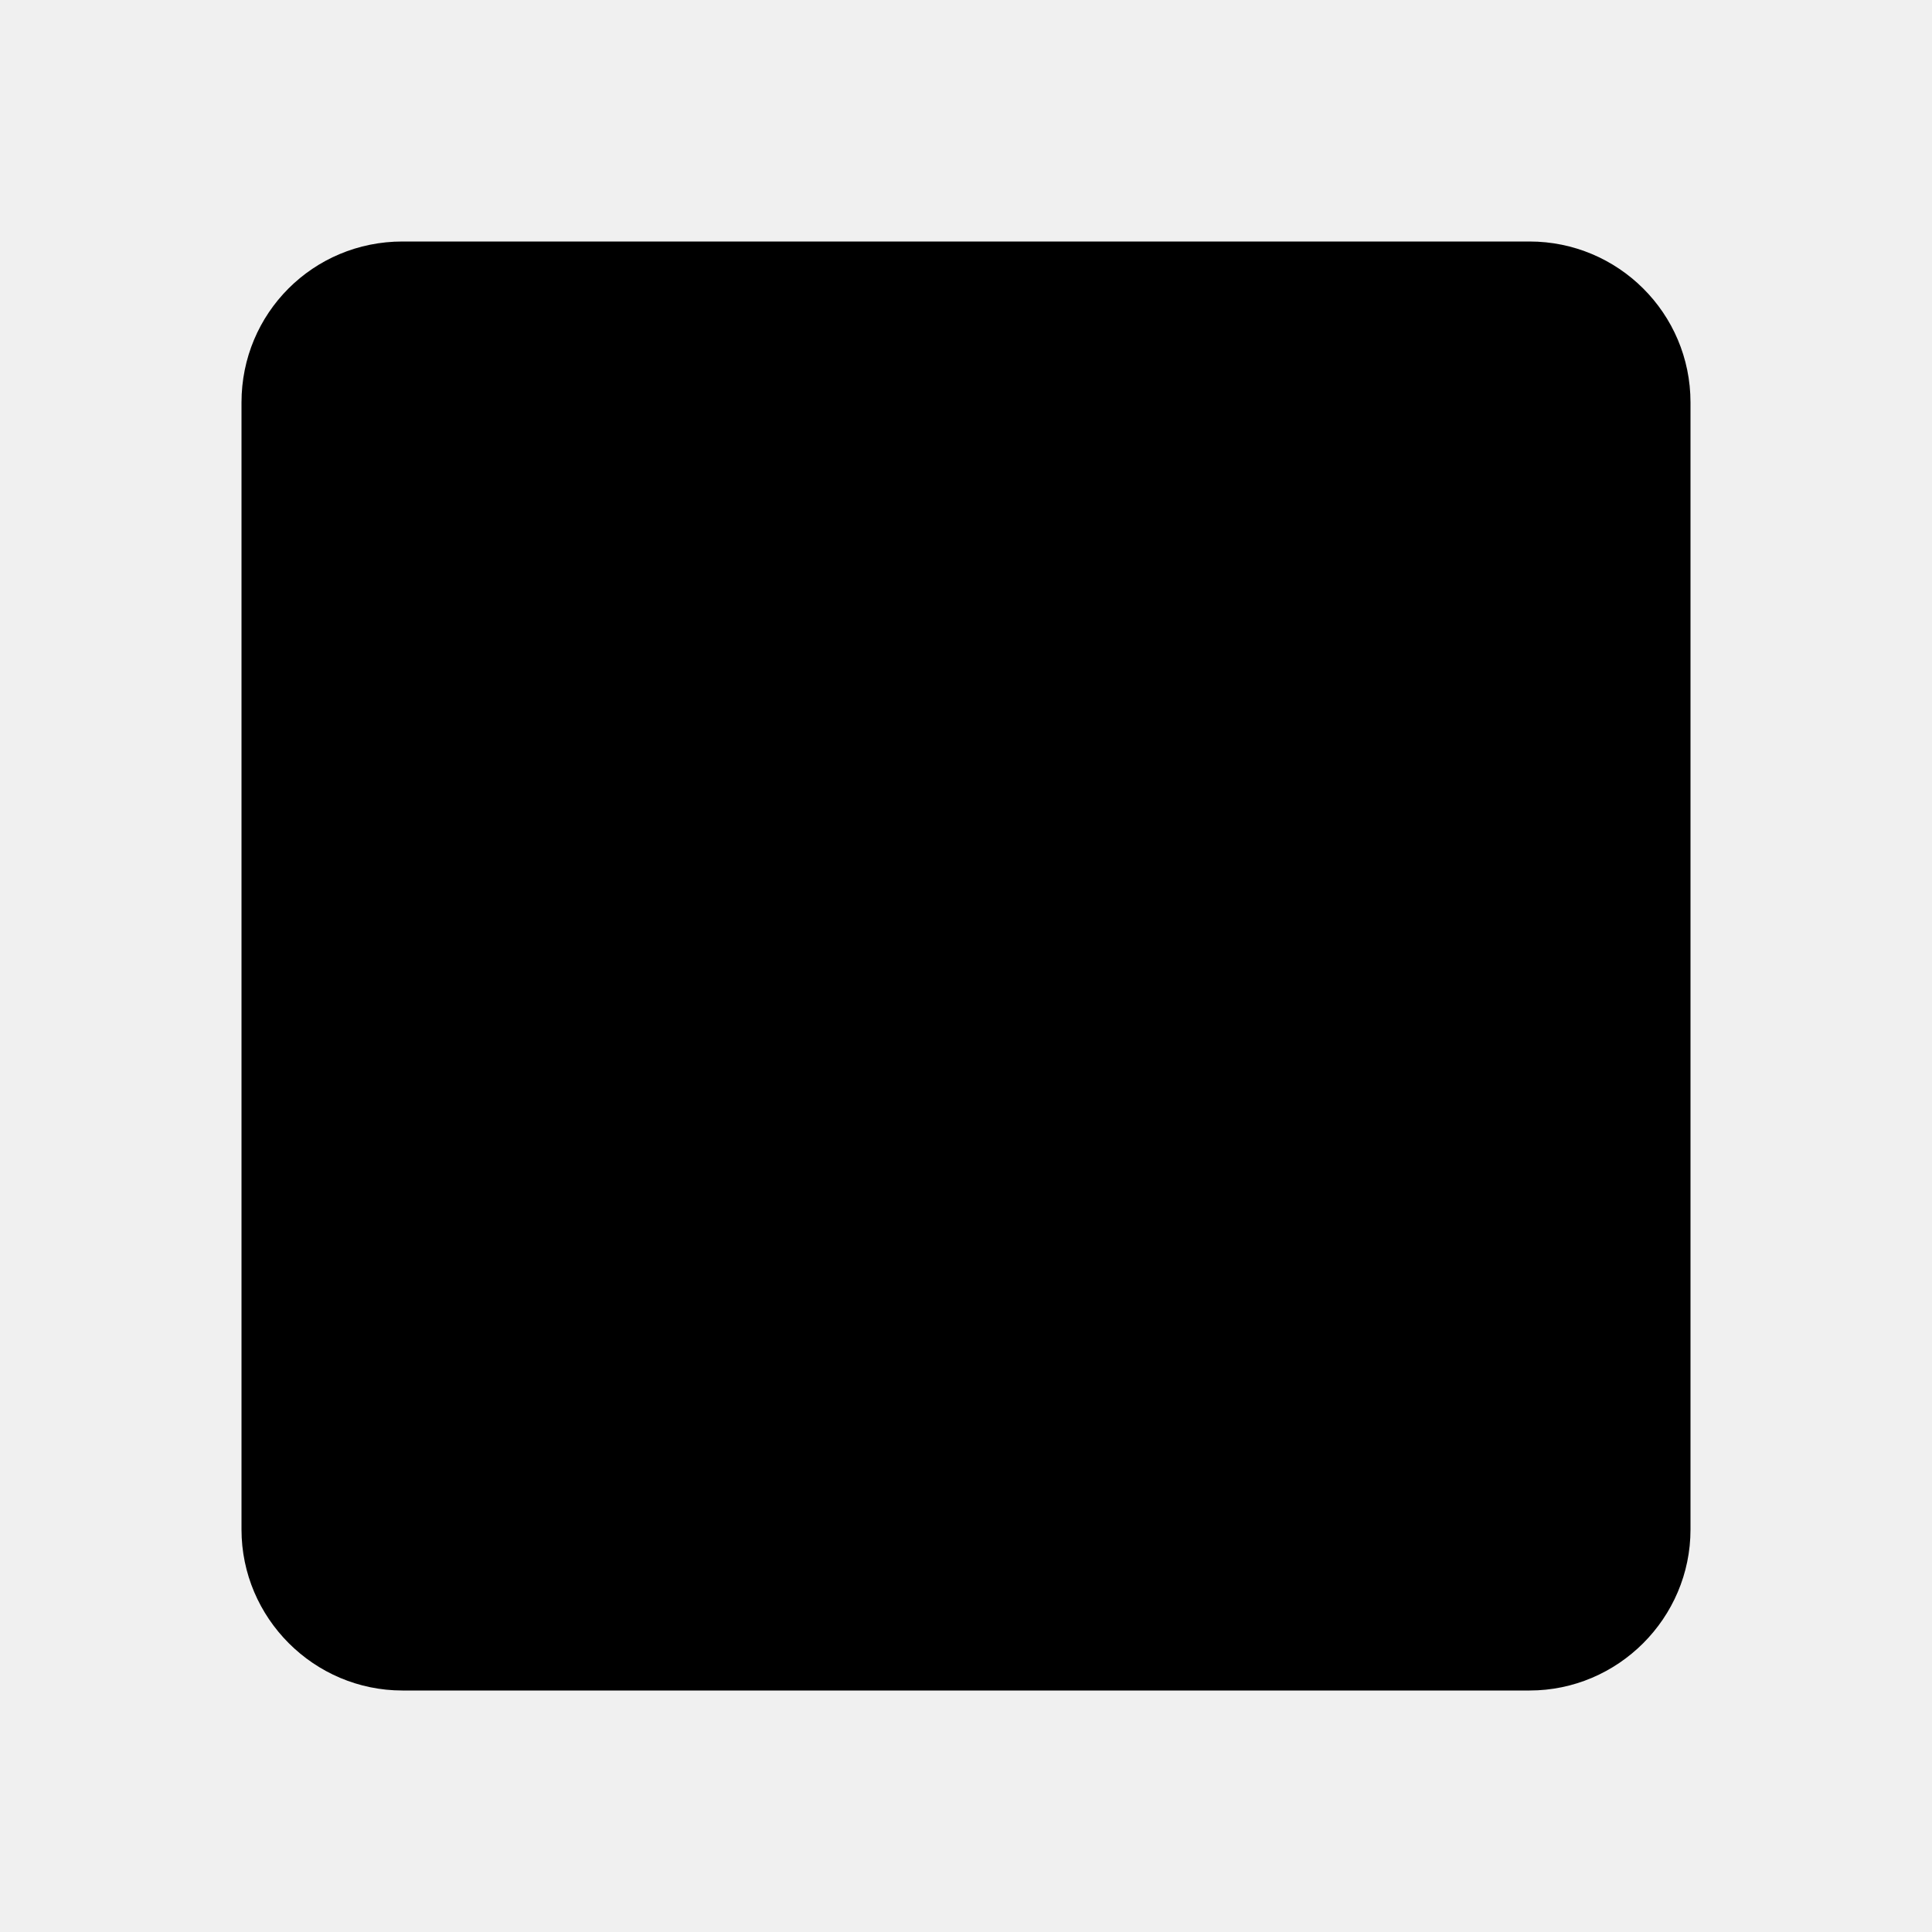
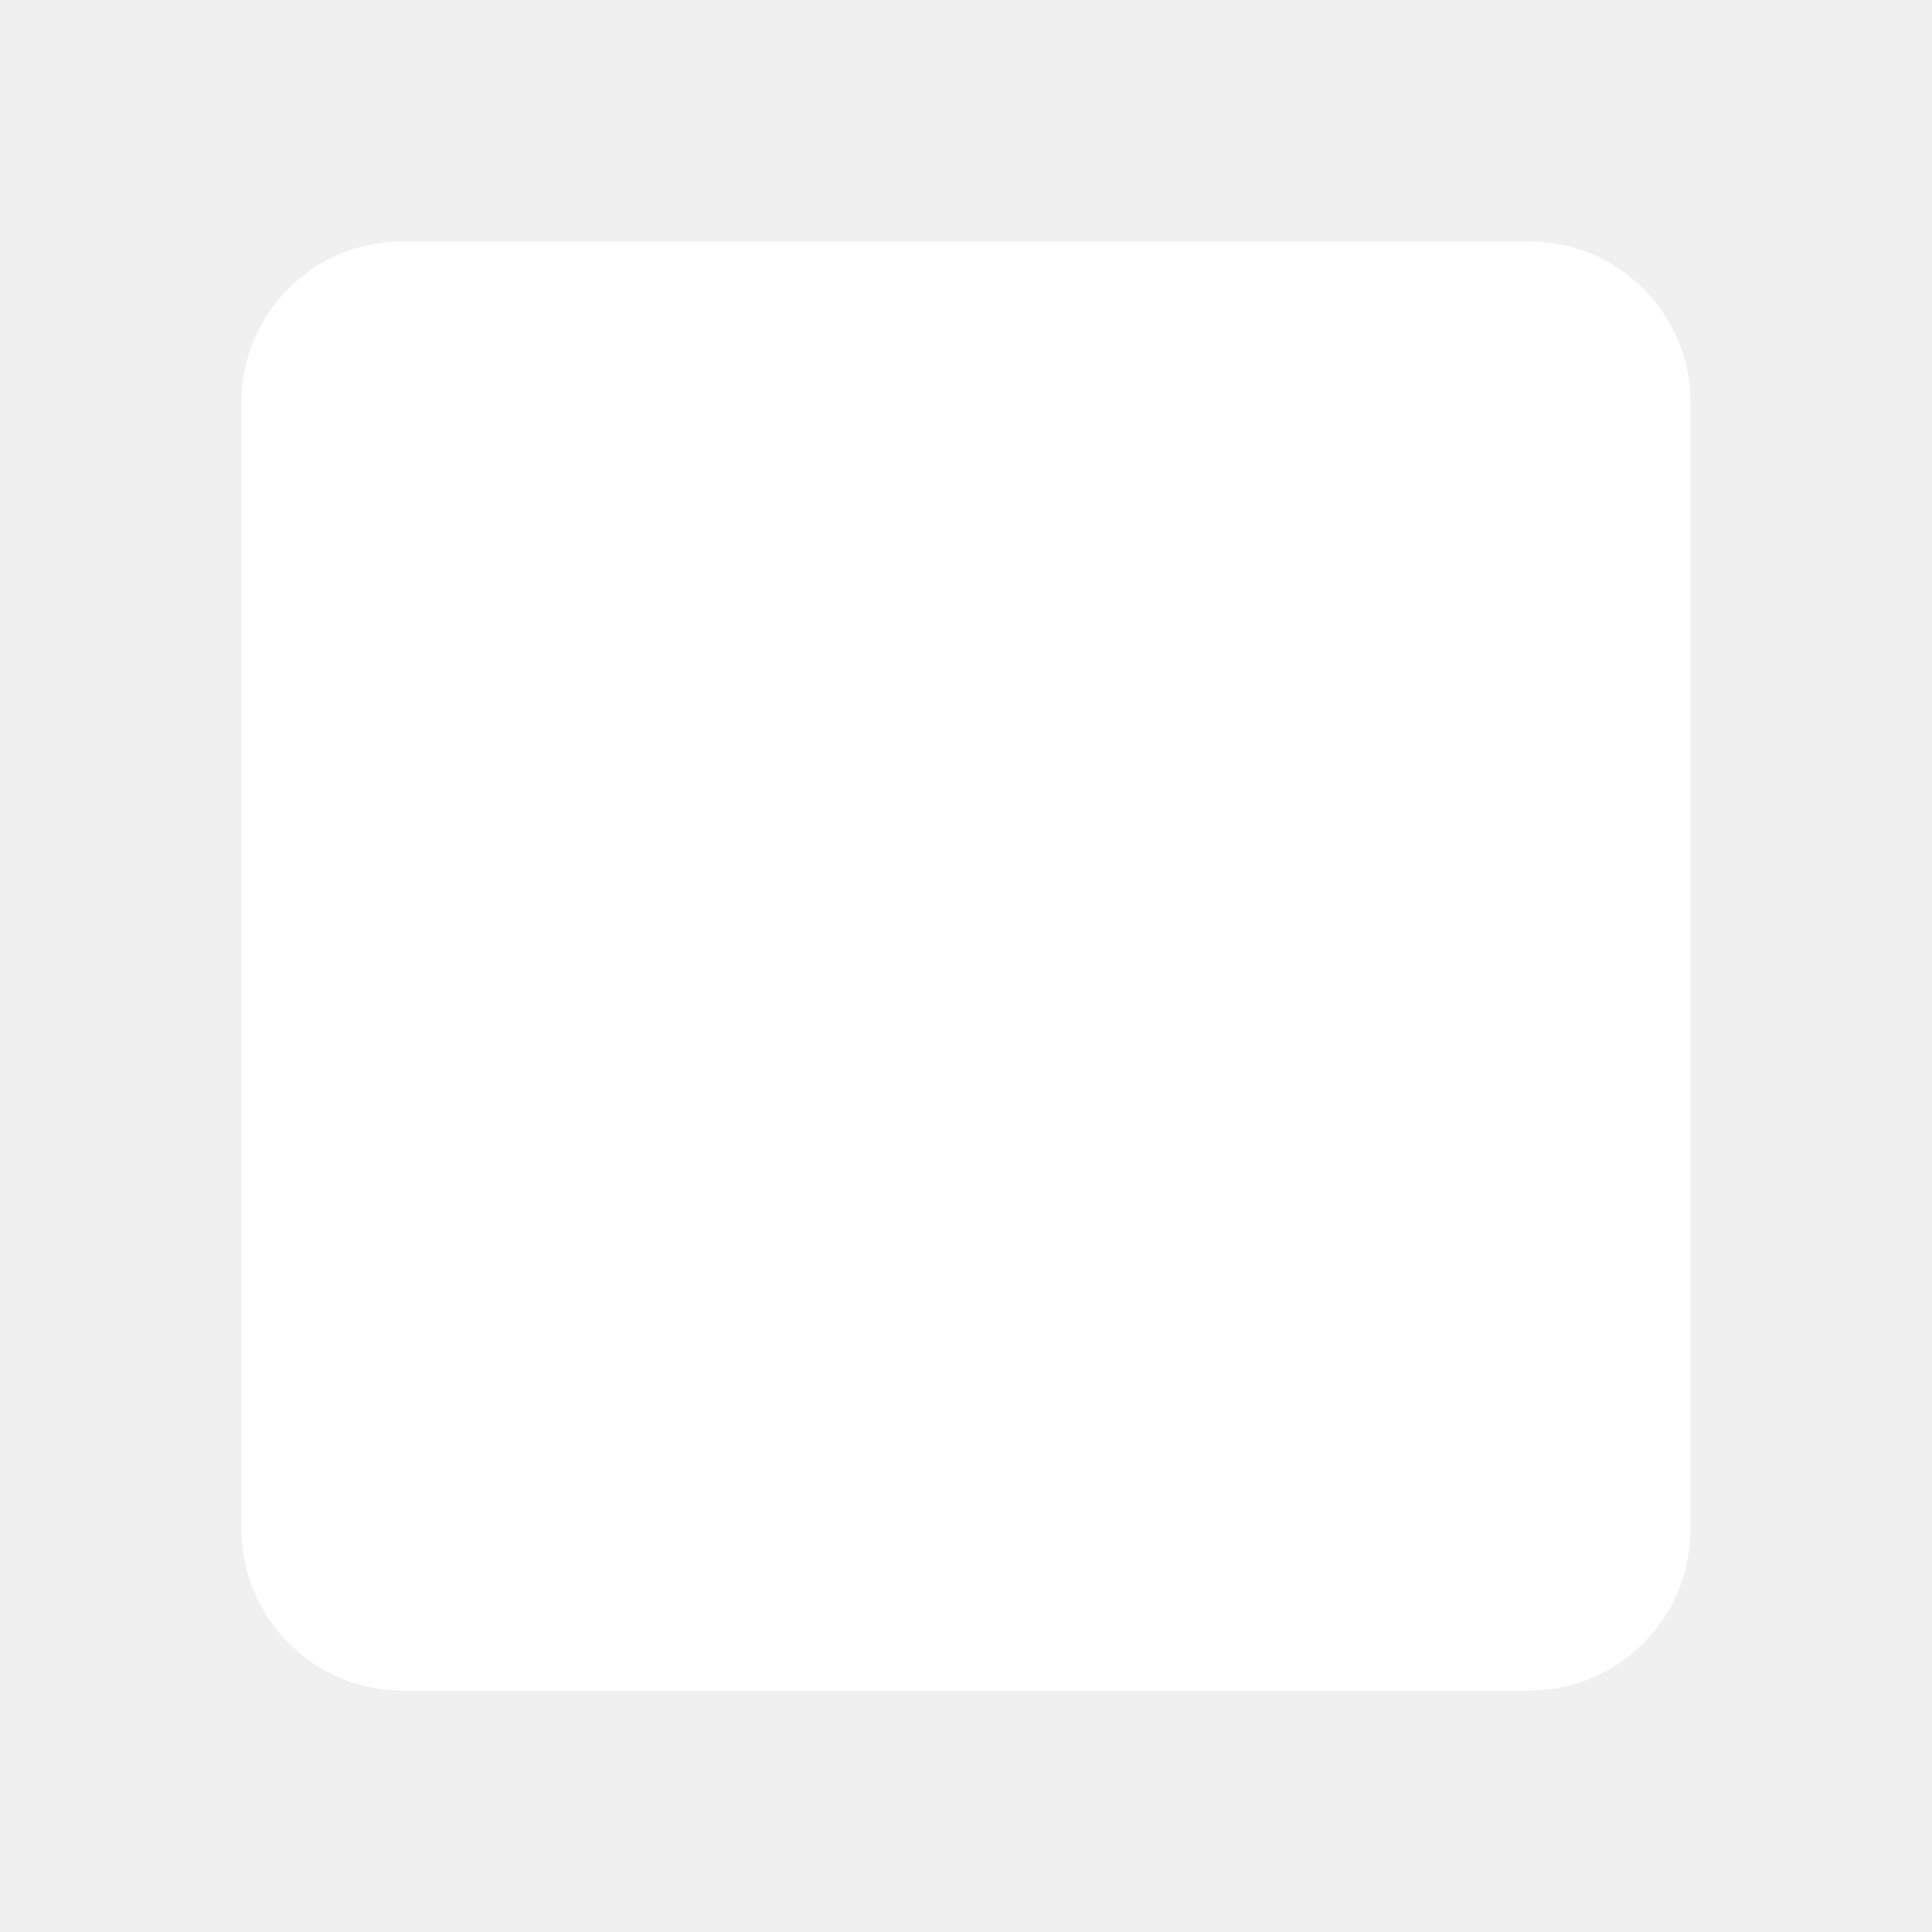
- <svg xmlns="http://www.w3.org/2000/svg" version="1.1" width="32" height="32" viewBox="0 0 24 24" fill="currentColor">
+ <svg xmlns="http://www.w3.org/2000/svg" version="1.1" width="32" height="32" viewBox="0 0 24 24" fill="#fff">
  <path d="M19,3H5C3.89,3 3,3.89 3,5V19C3,20.1 3.9,21 5,21H19C20.1,21 21,20.1 21,19V5C21,3.89 20.1,3 19,3Z" />
</svg>
